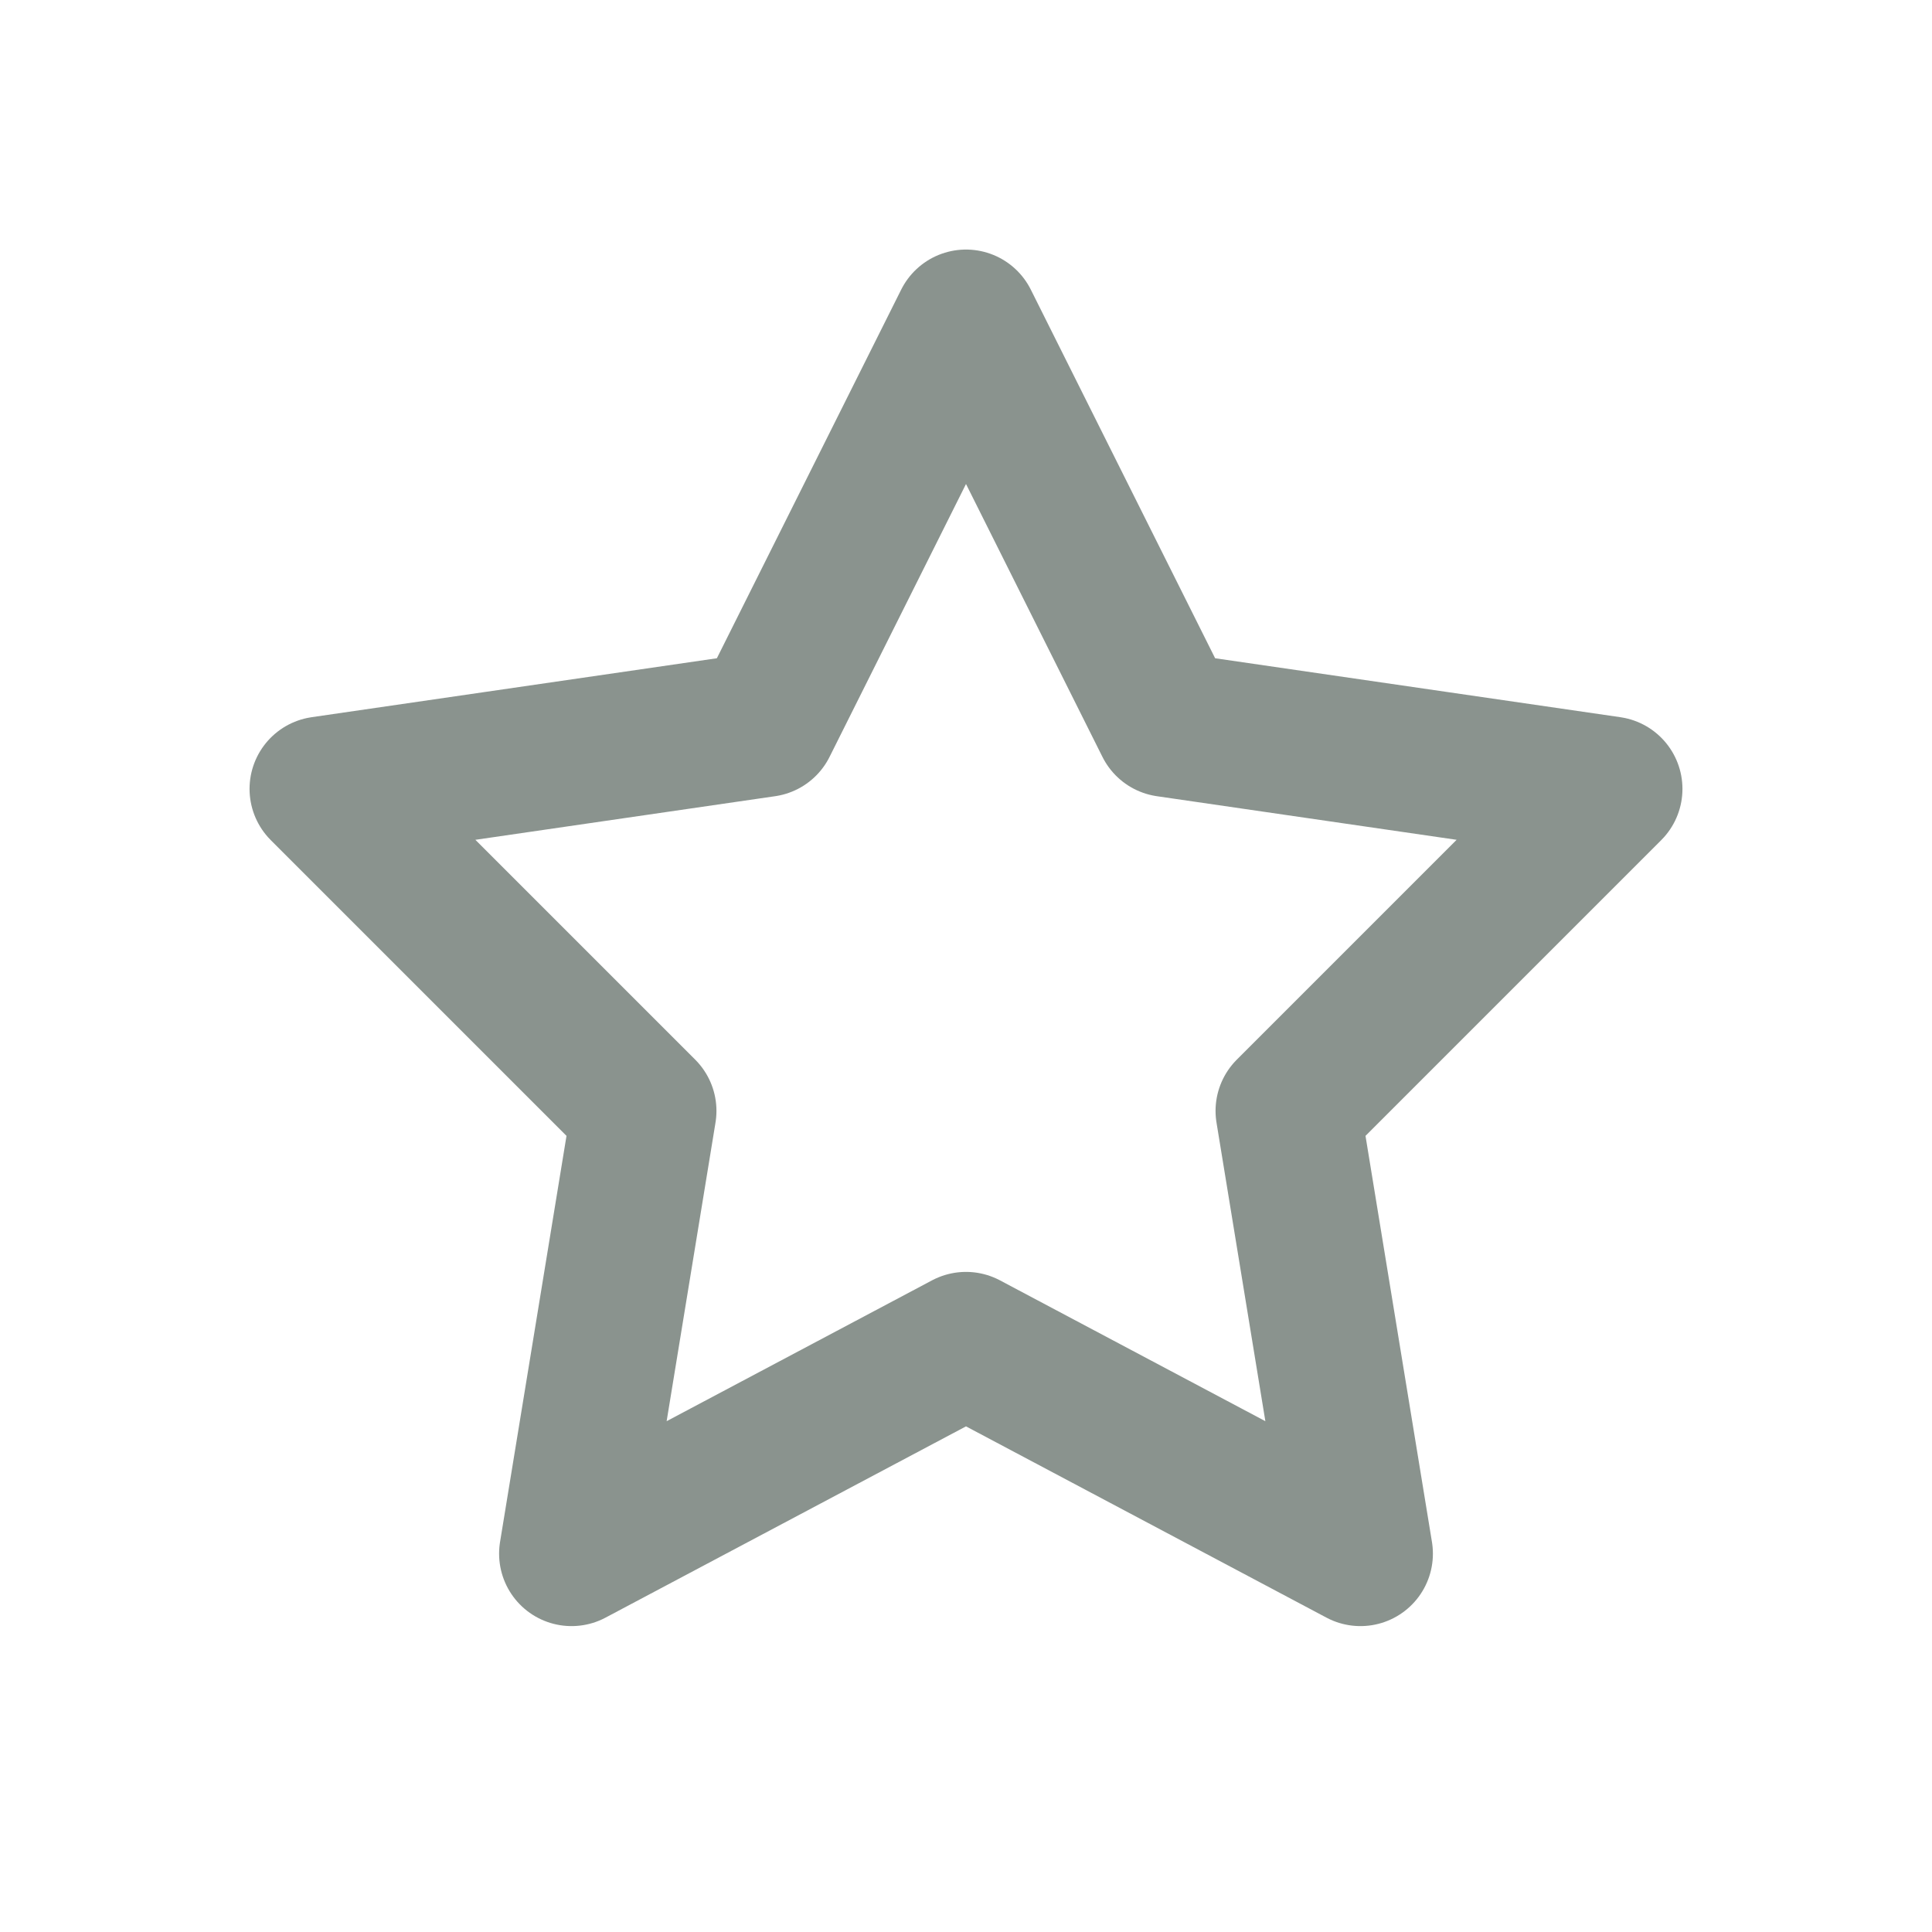
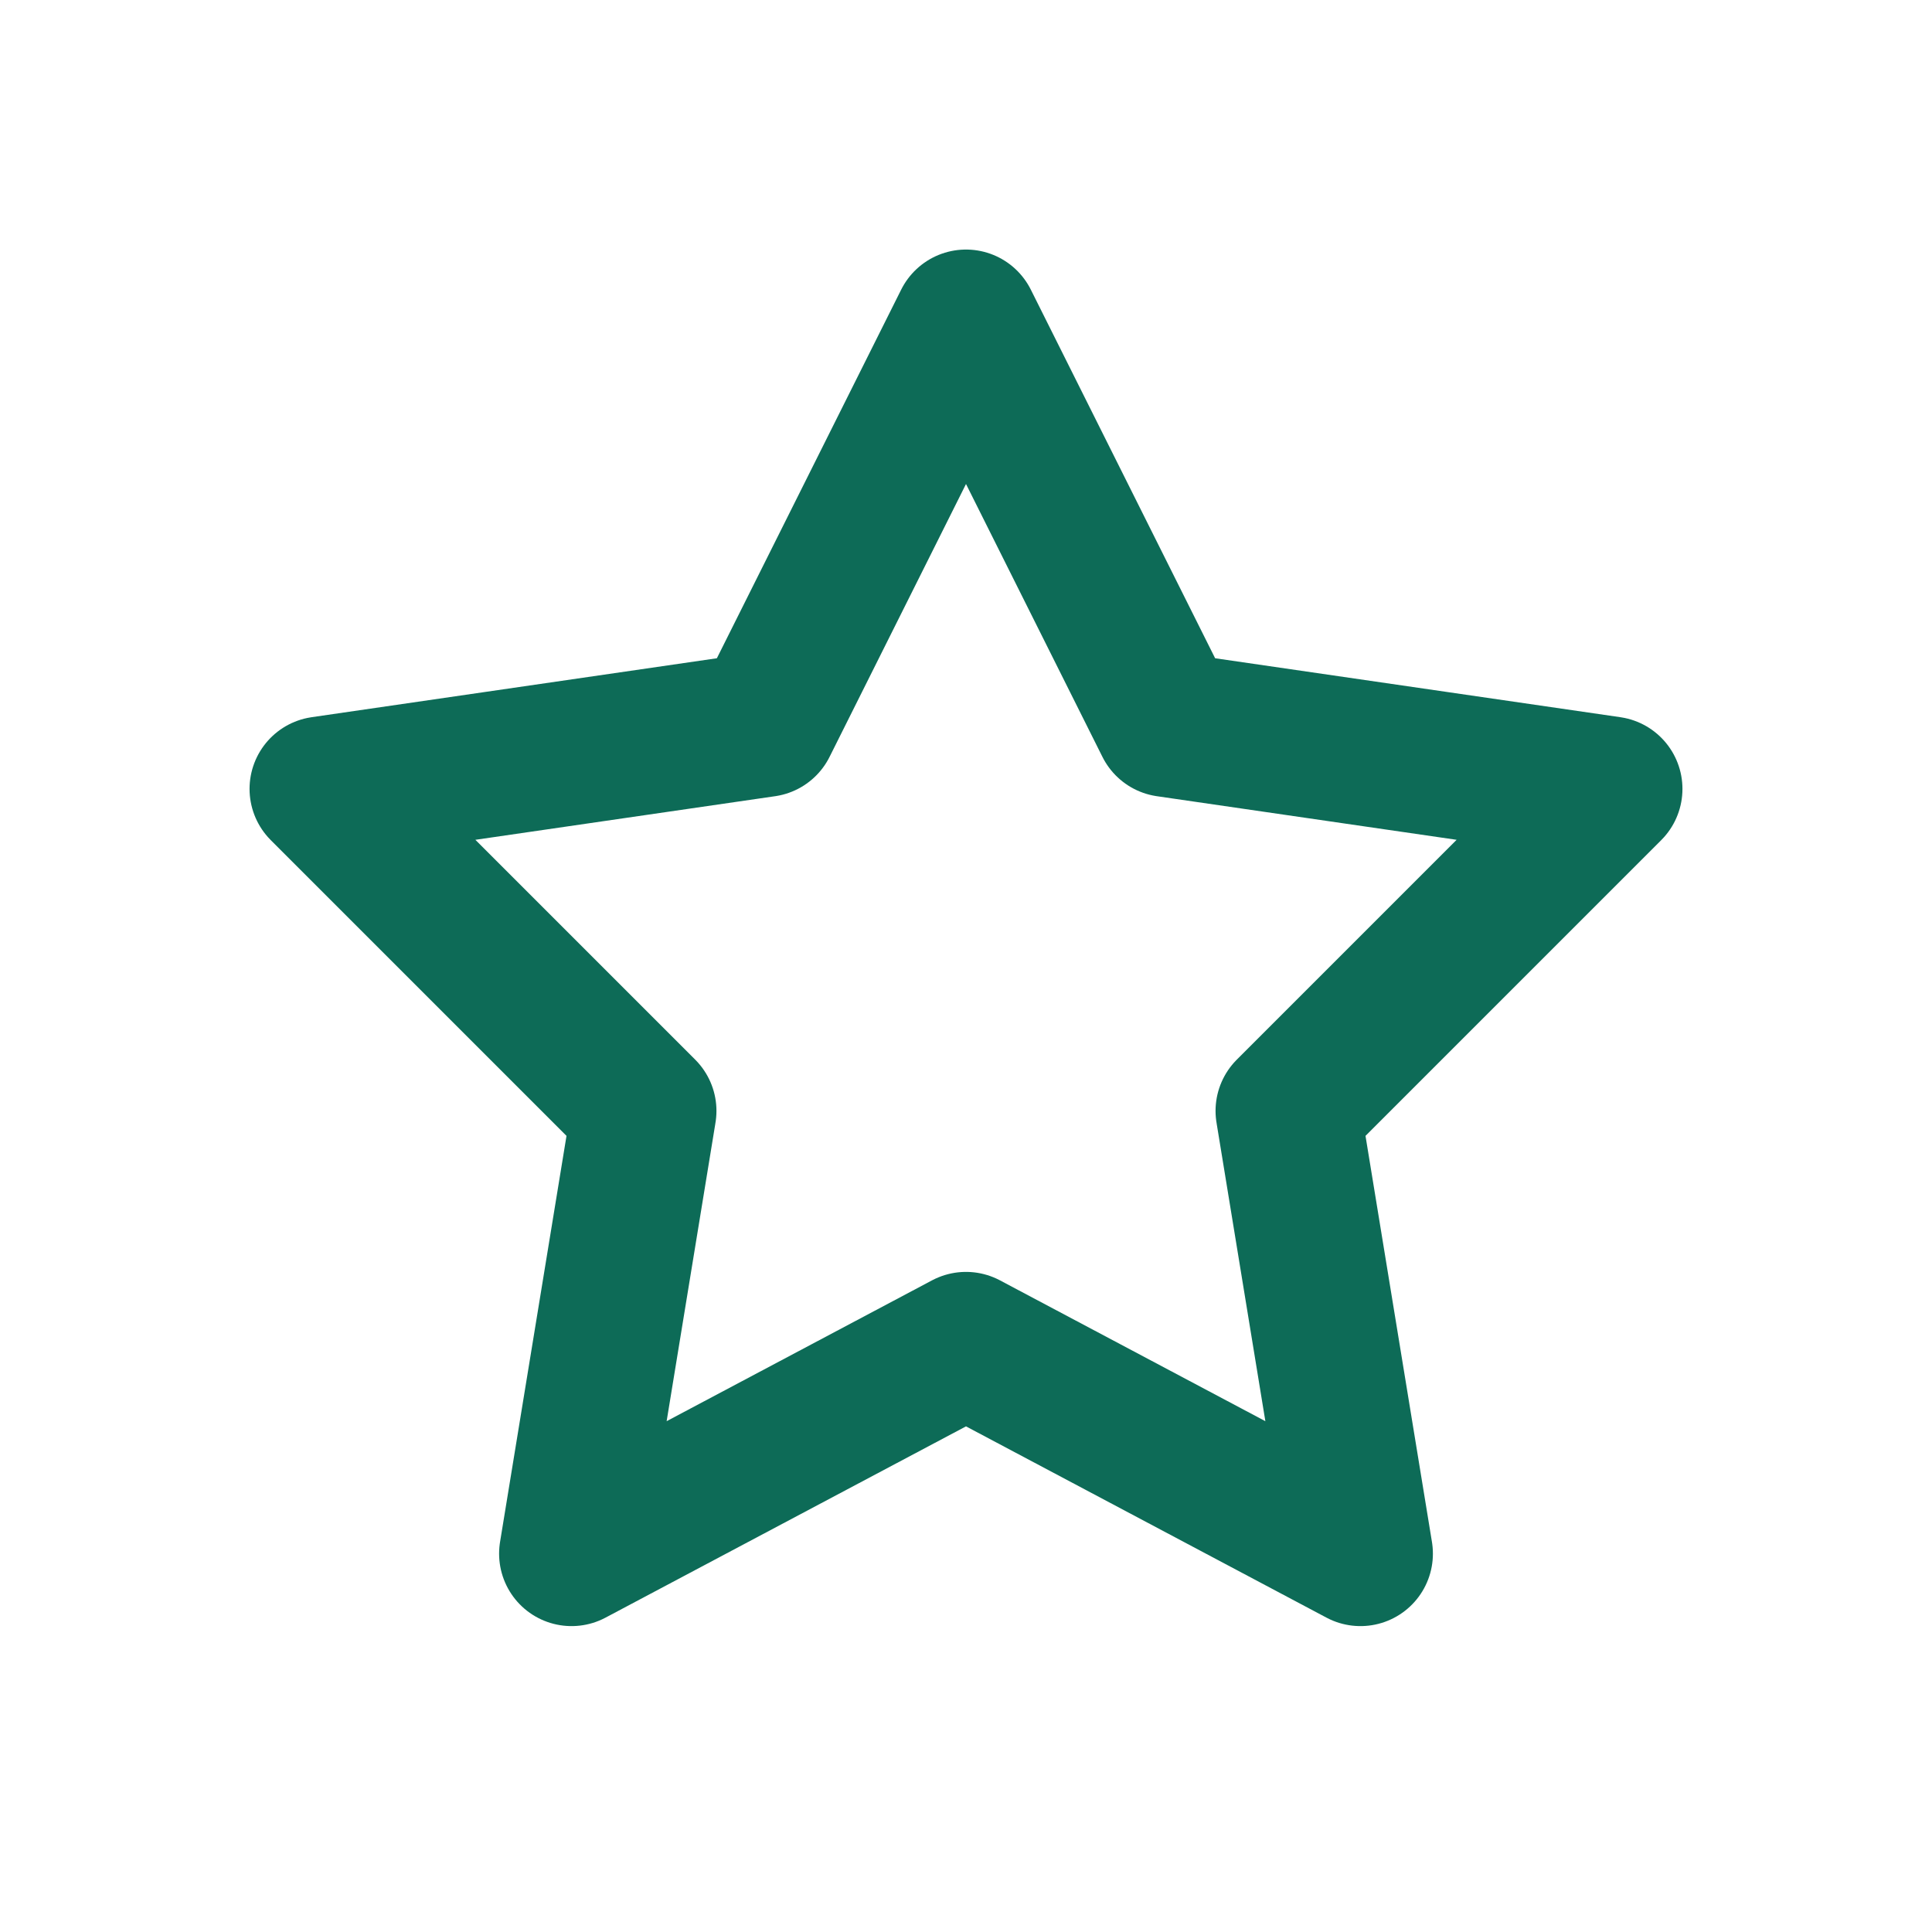
- <svg xmlns="http://www.w3.org/2000/svg" viewBox="0 0 24 24" fill="none" stroke="#8a938e" stroke-width="1.8" stroke-linejoin="round">
+ <svg xmlns="http://www.w3.org/2000/svg" viewBox="0 0 24 24" fill="none" stroke="#0d6b57" stroke-width="1.8" stroke-linejoin="round">
  <path d="m12 4 2.5 5 5.5.8-4 4 .9 5.5-4.9-2.6-4.9 2.6.9-5.5-4-4L9.5 9 12 4Z" />
</svg>
